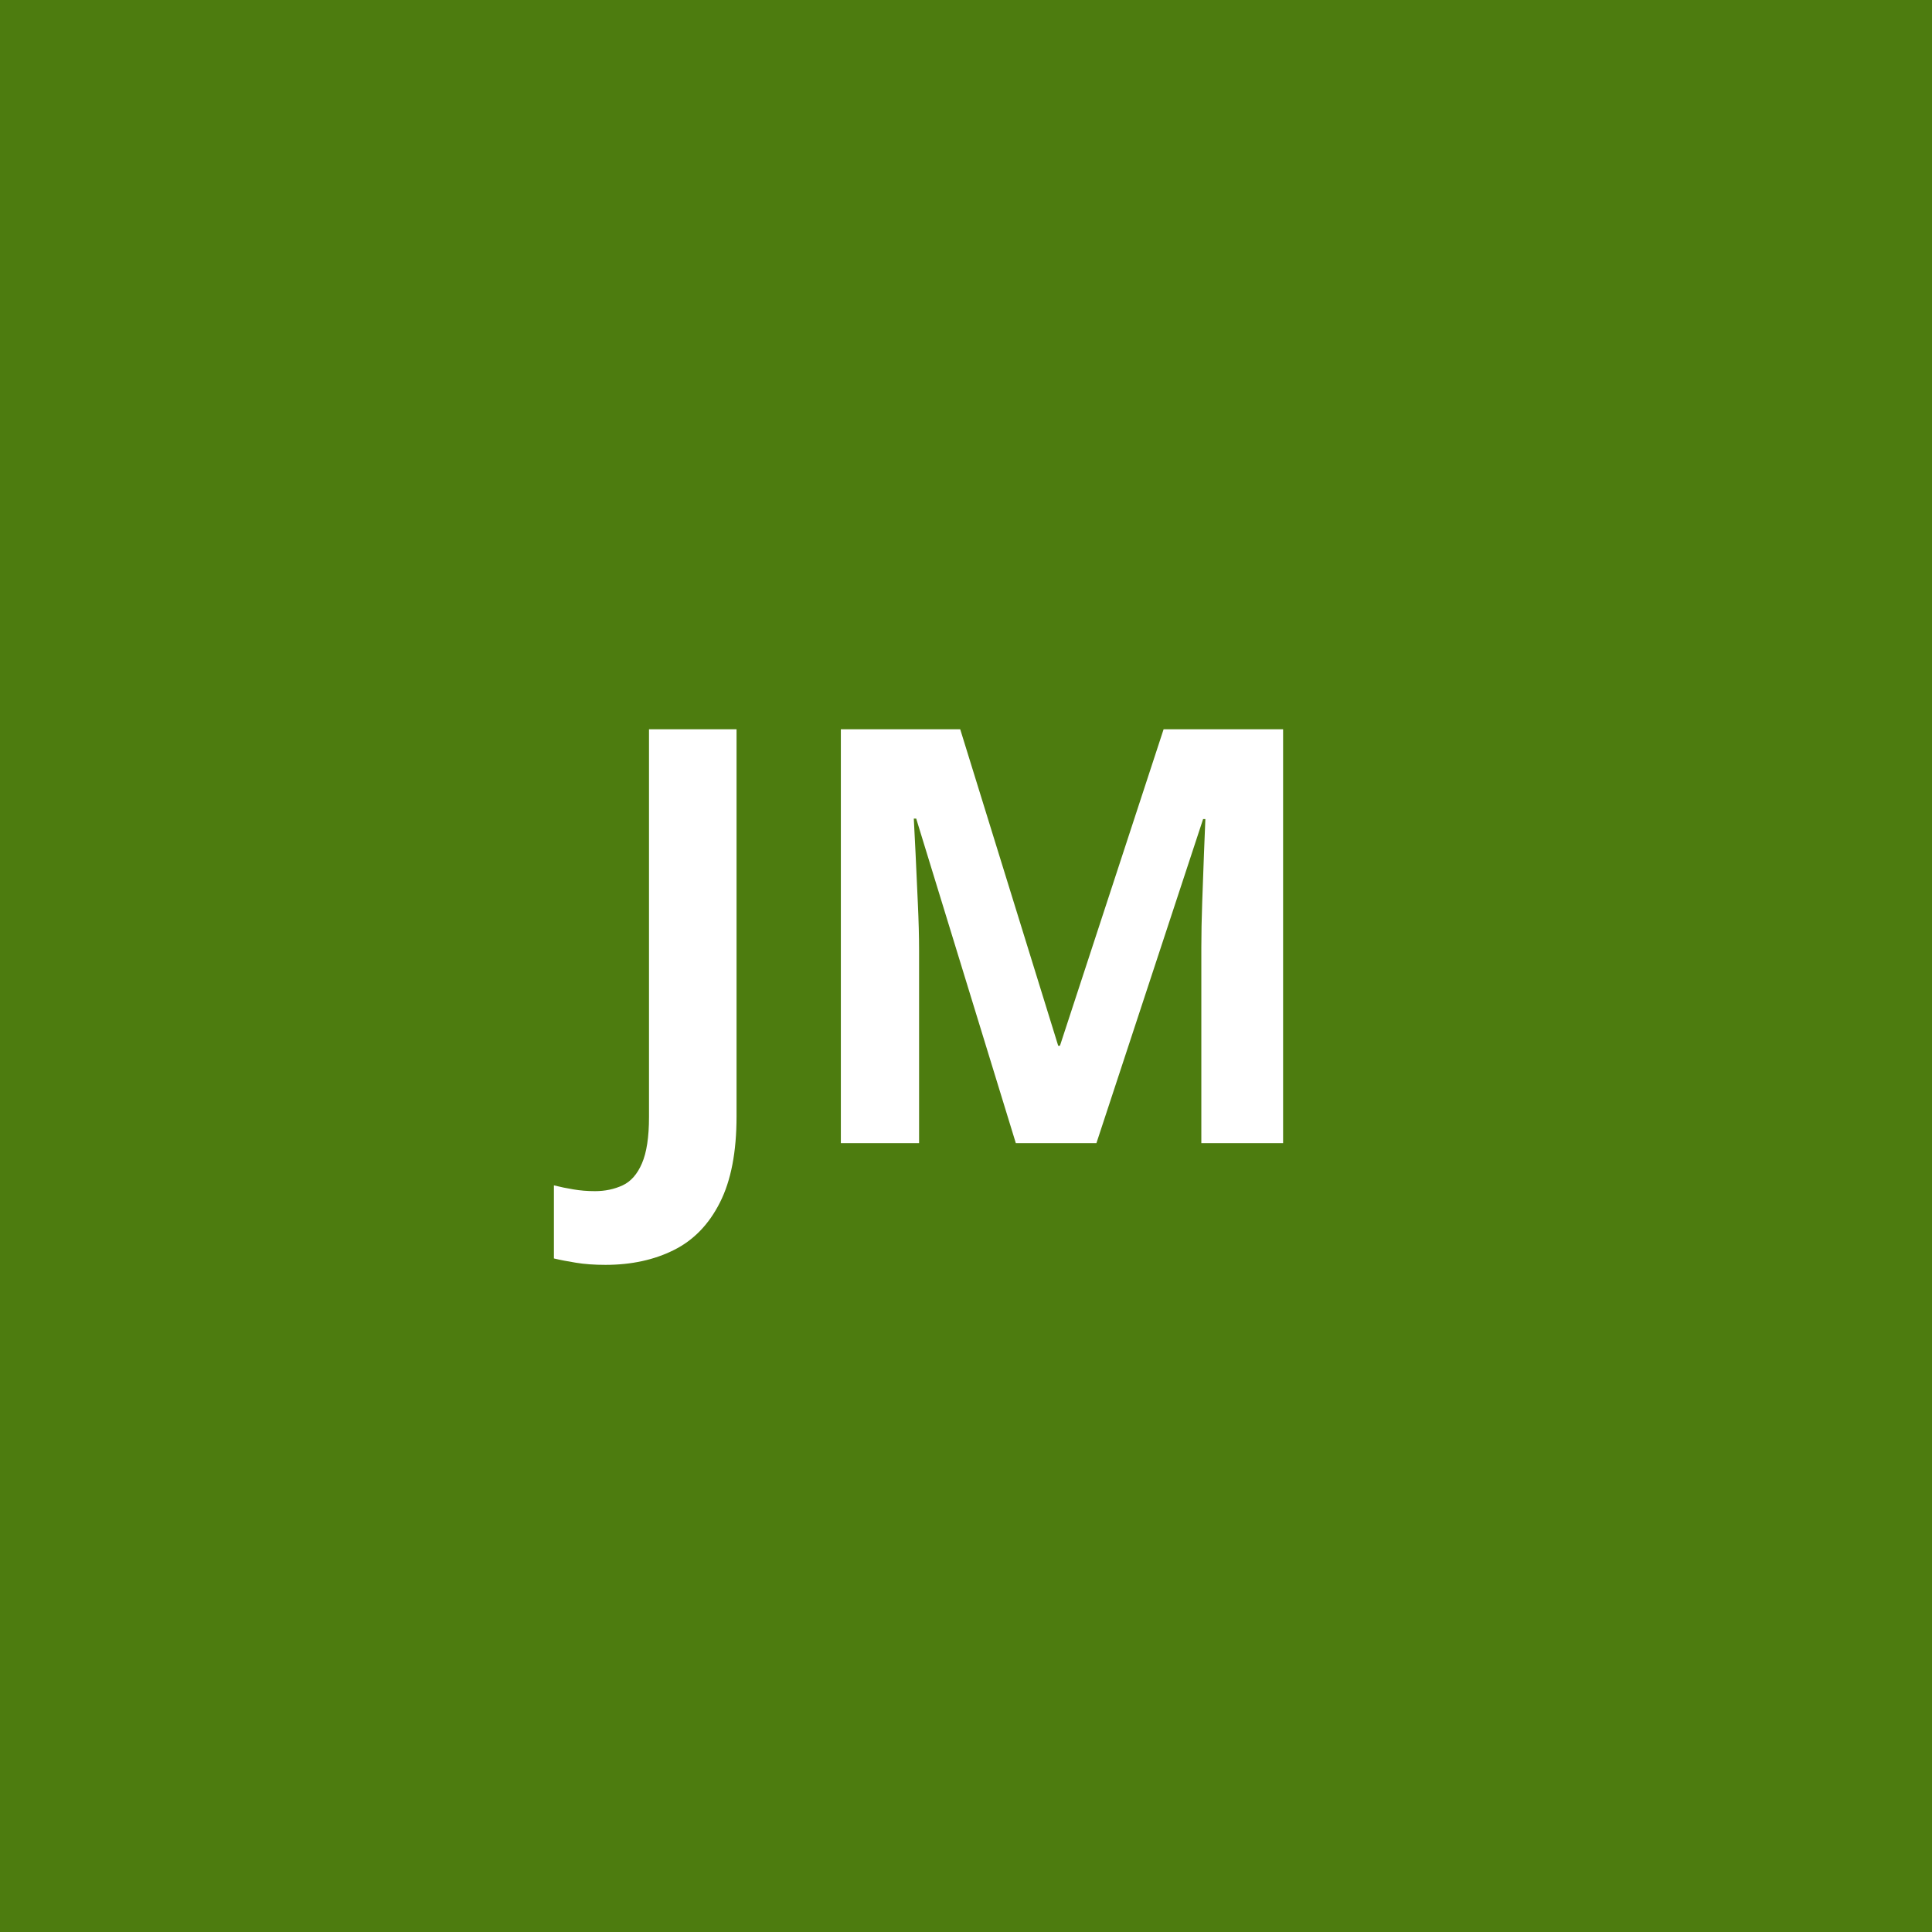
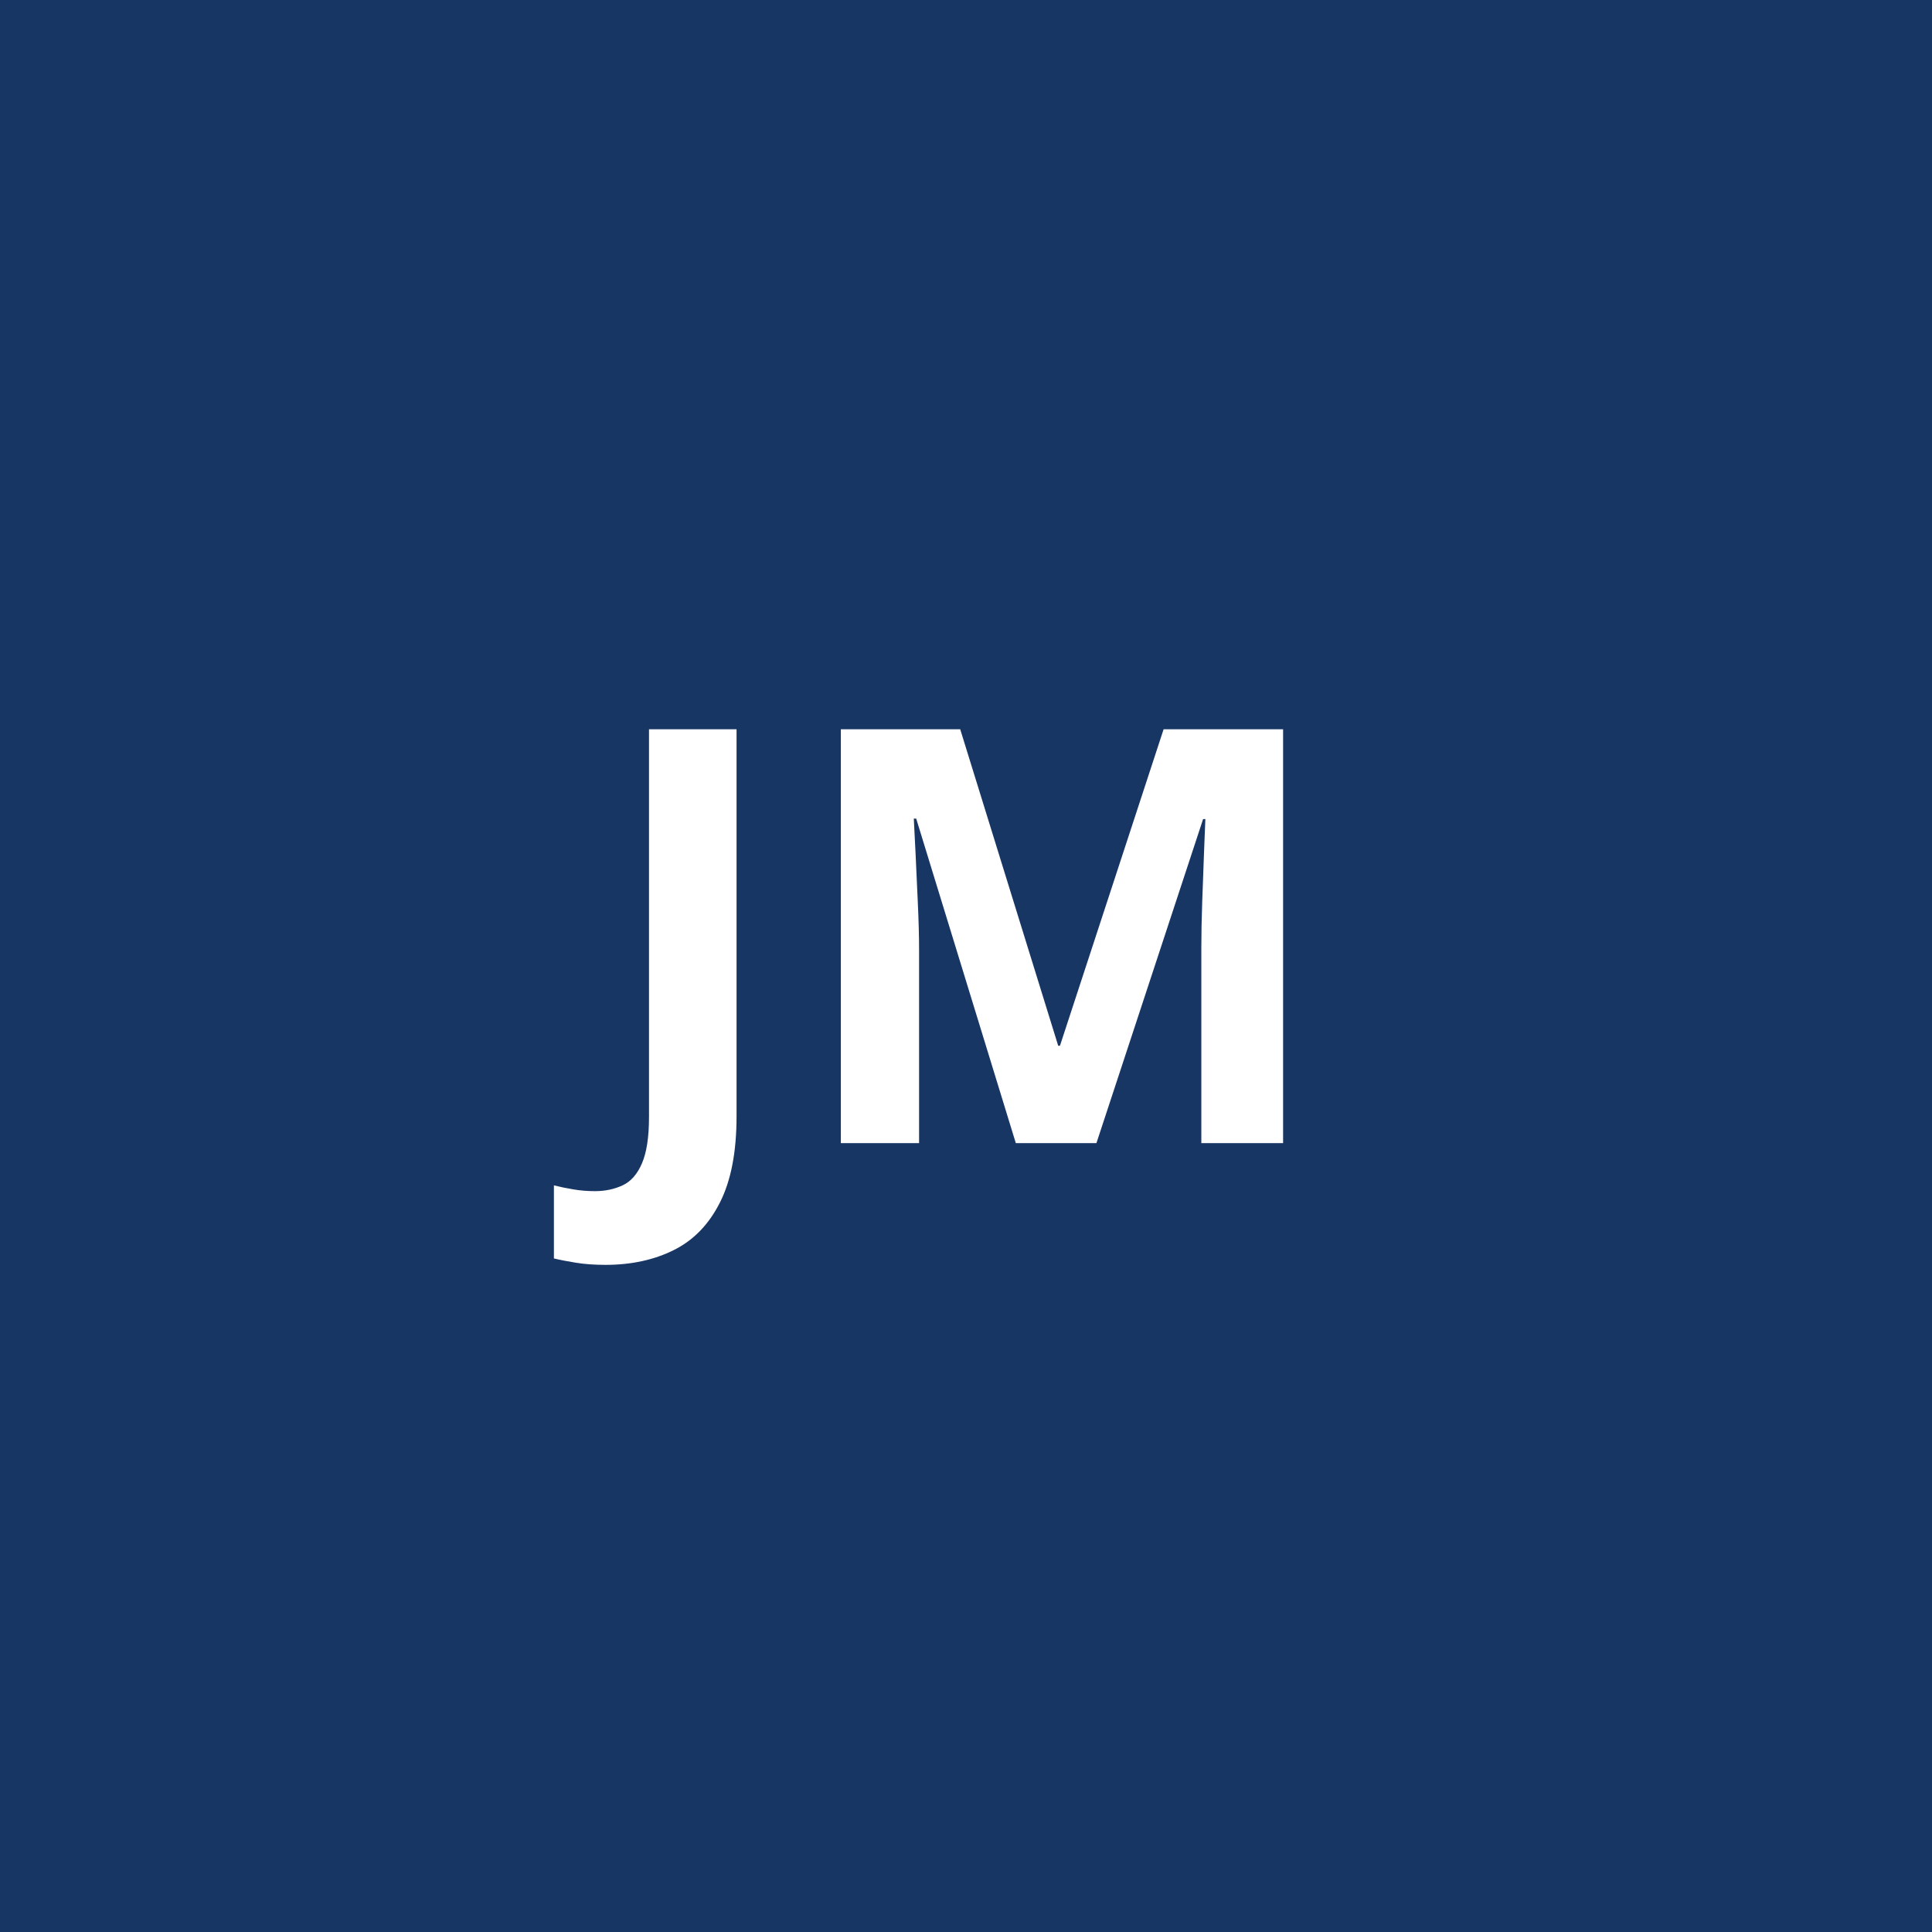
<svg xmlns="http://www.w3.org/2000/svg" width="240" height="240" viewBox="0 0 240 240">
-   <rect width="240" height="240" fill="#4d7c0f" />
-   <text x="120" y="142" font-family="system-ui, sans-serif" font-size="72" font-weight="700" fill="#ffffff" text-anchor="middle">JM</text>
+   <rect width="240" height="240" fill="#183664" />
+   <text x="120" y="142" font-family="Poppins, sans-serif" font-size="72" font-weight="700" fill="#ffffff" text-anchor="middle">JM</text>
</svg>
